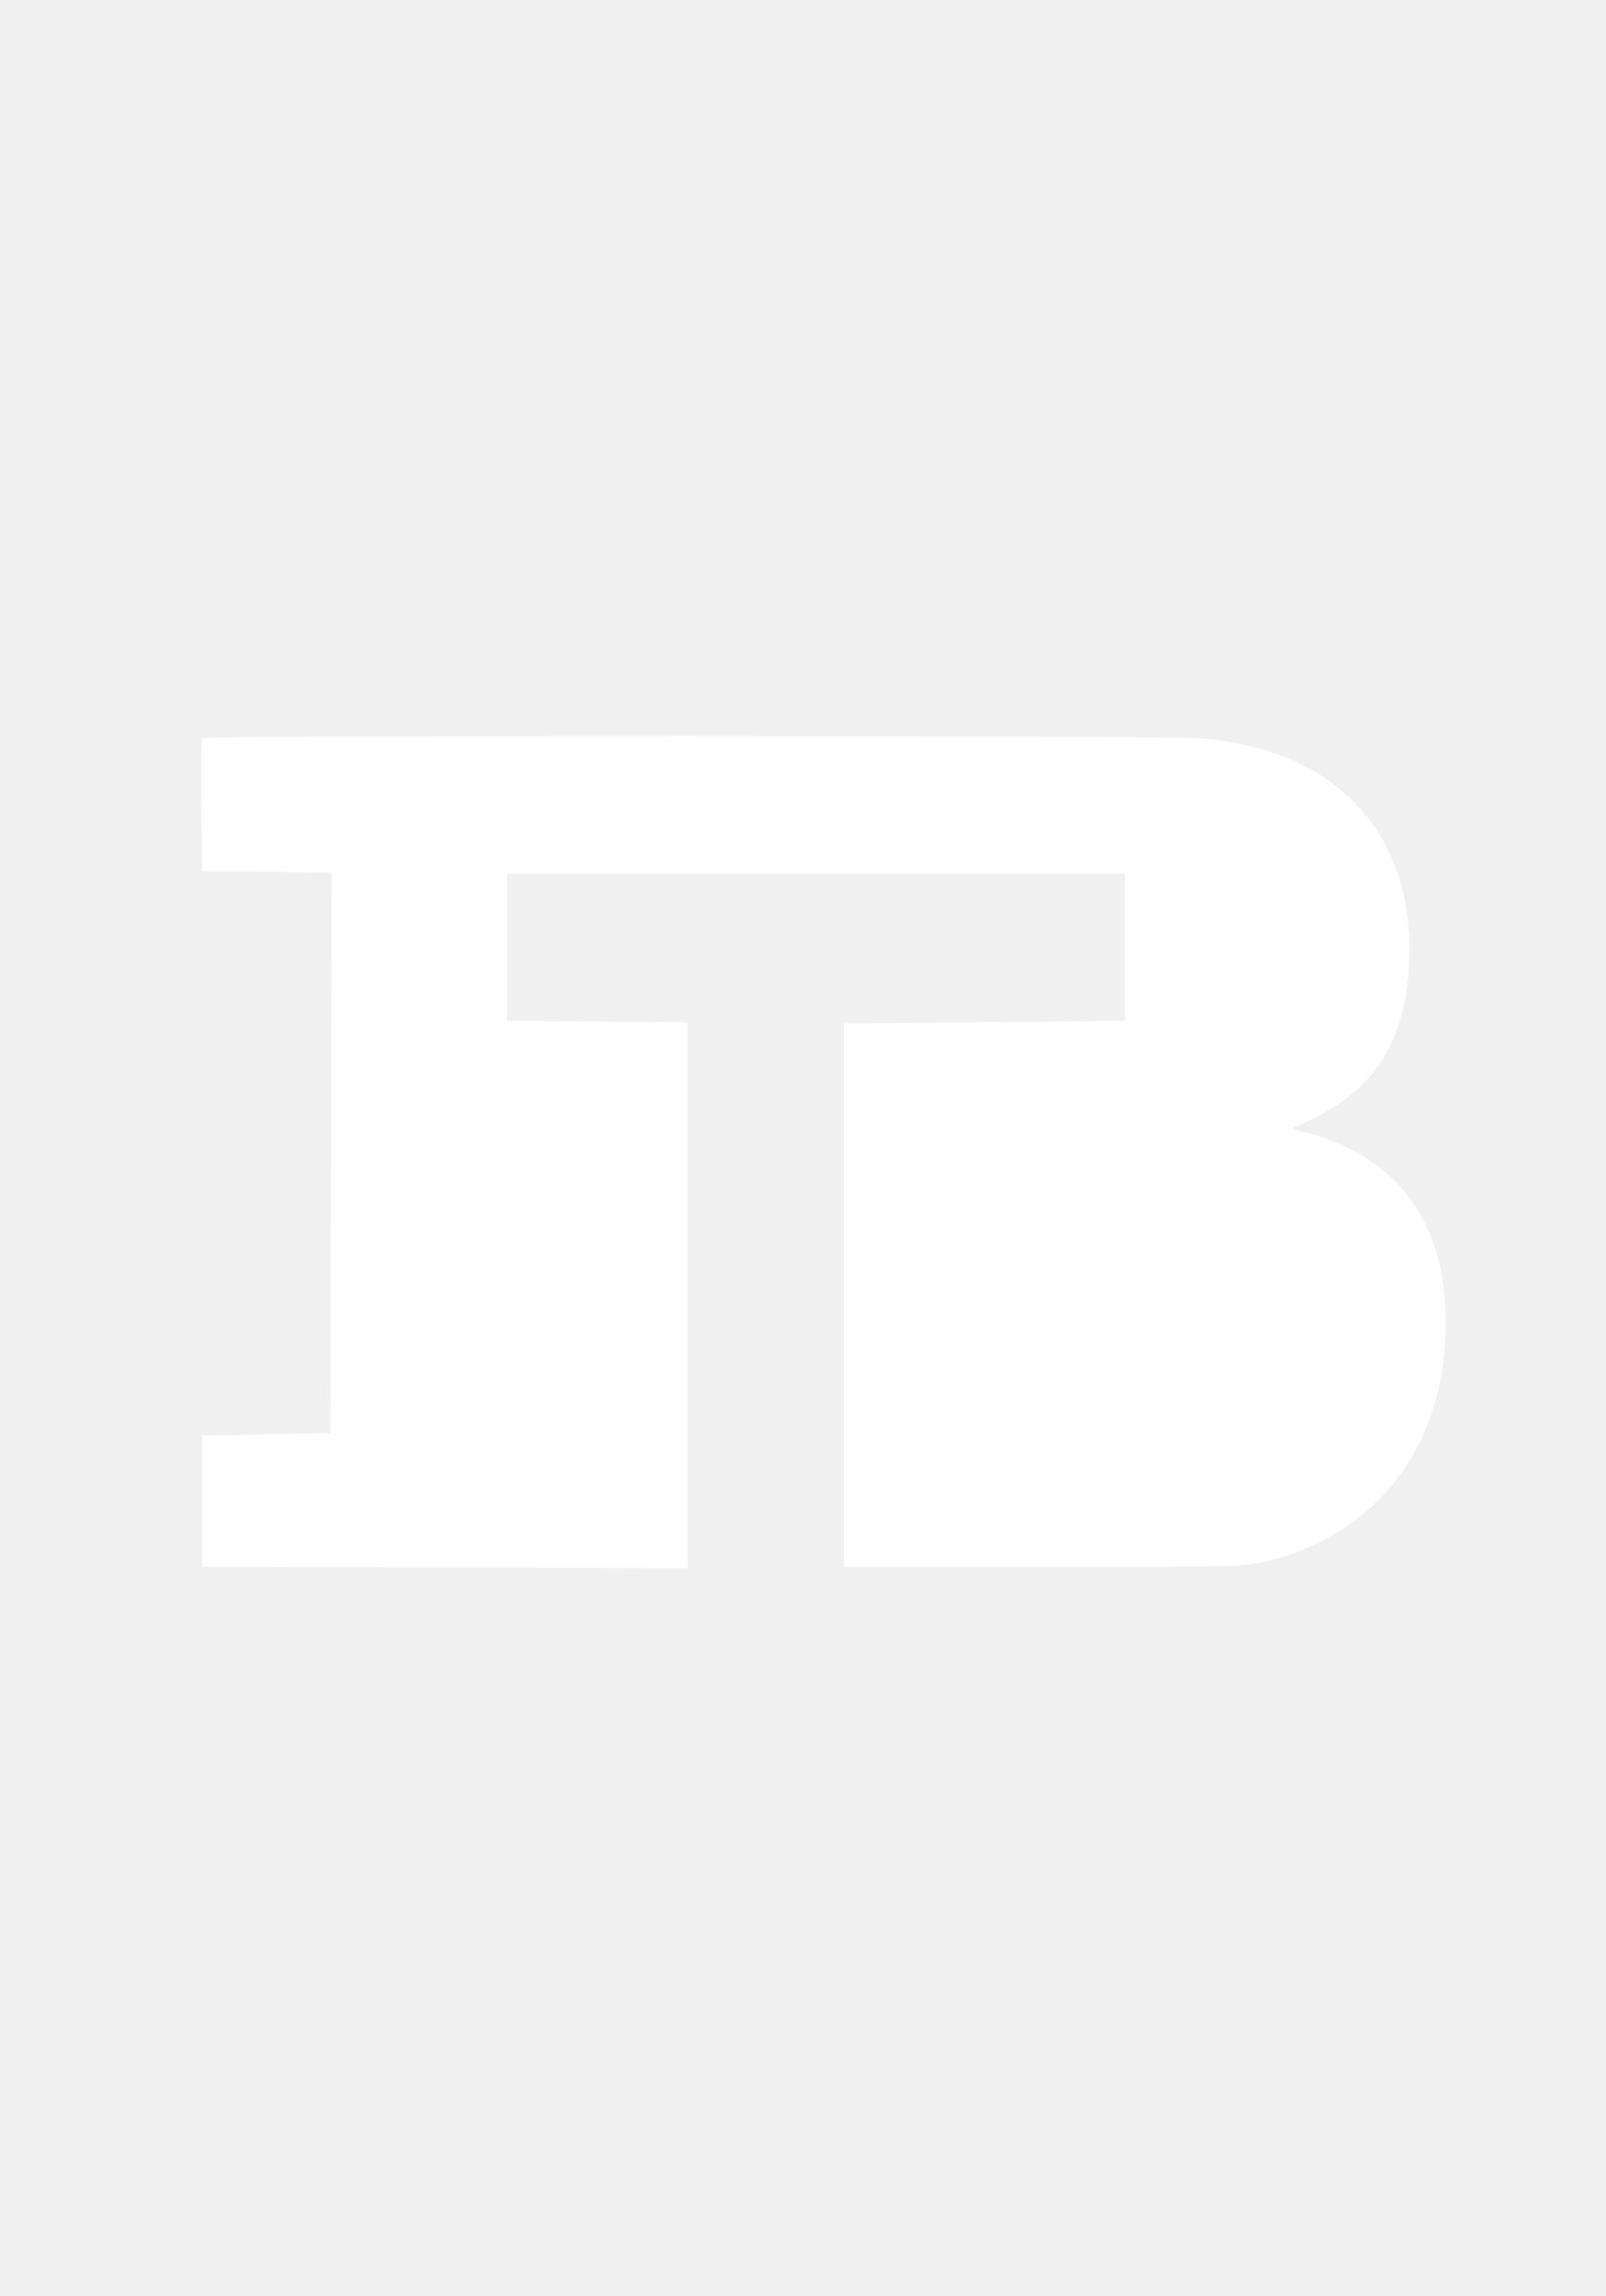
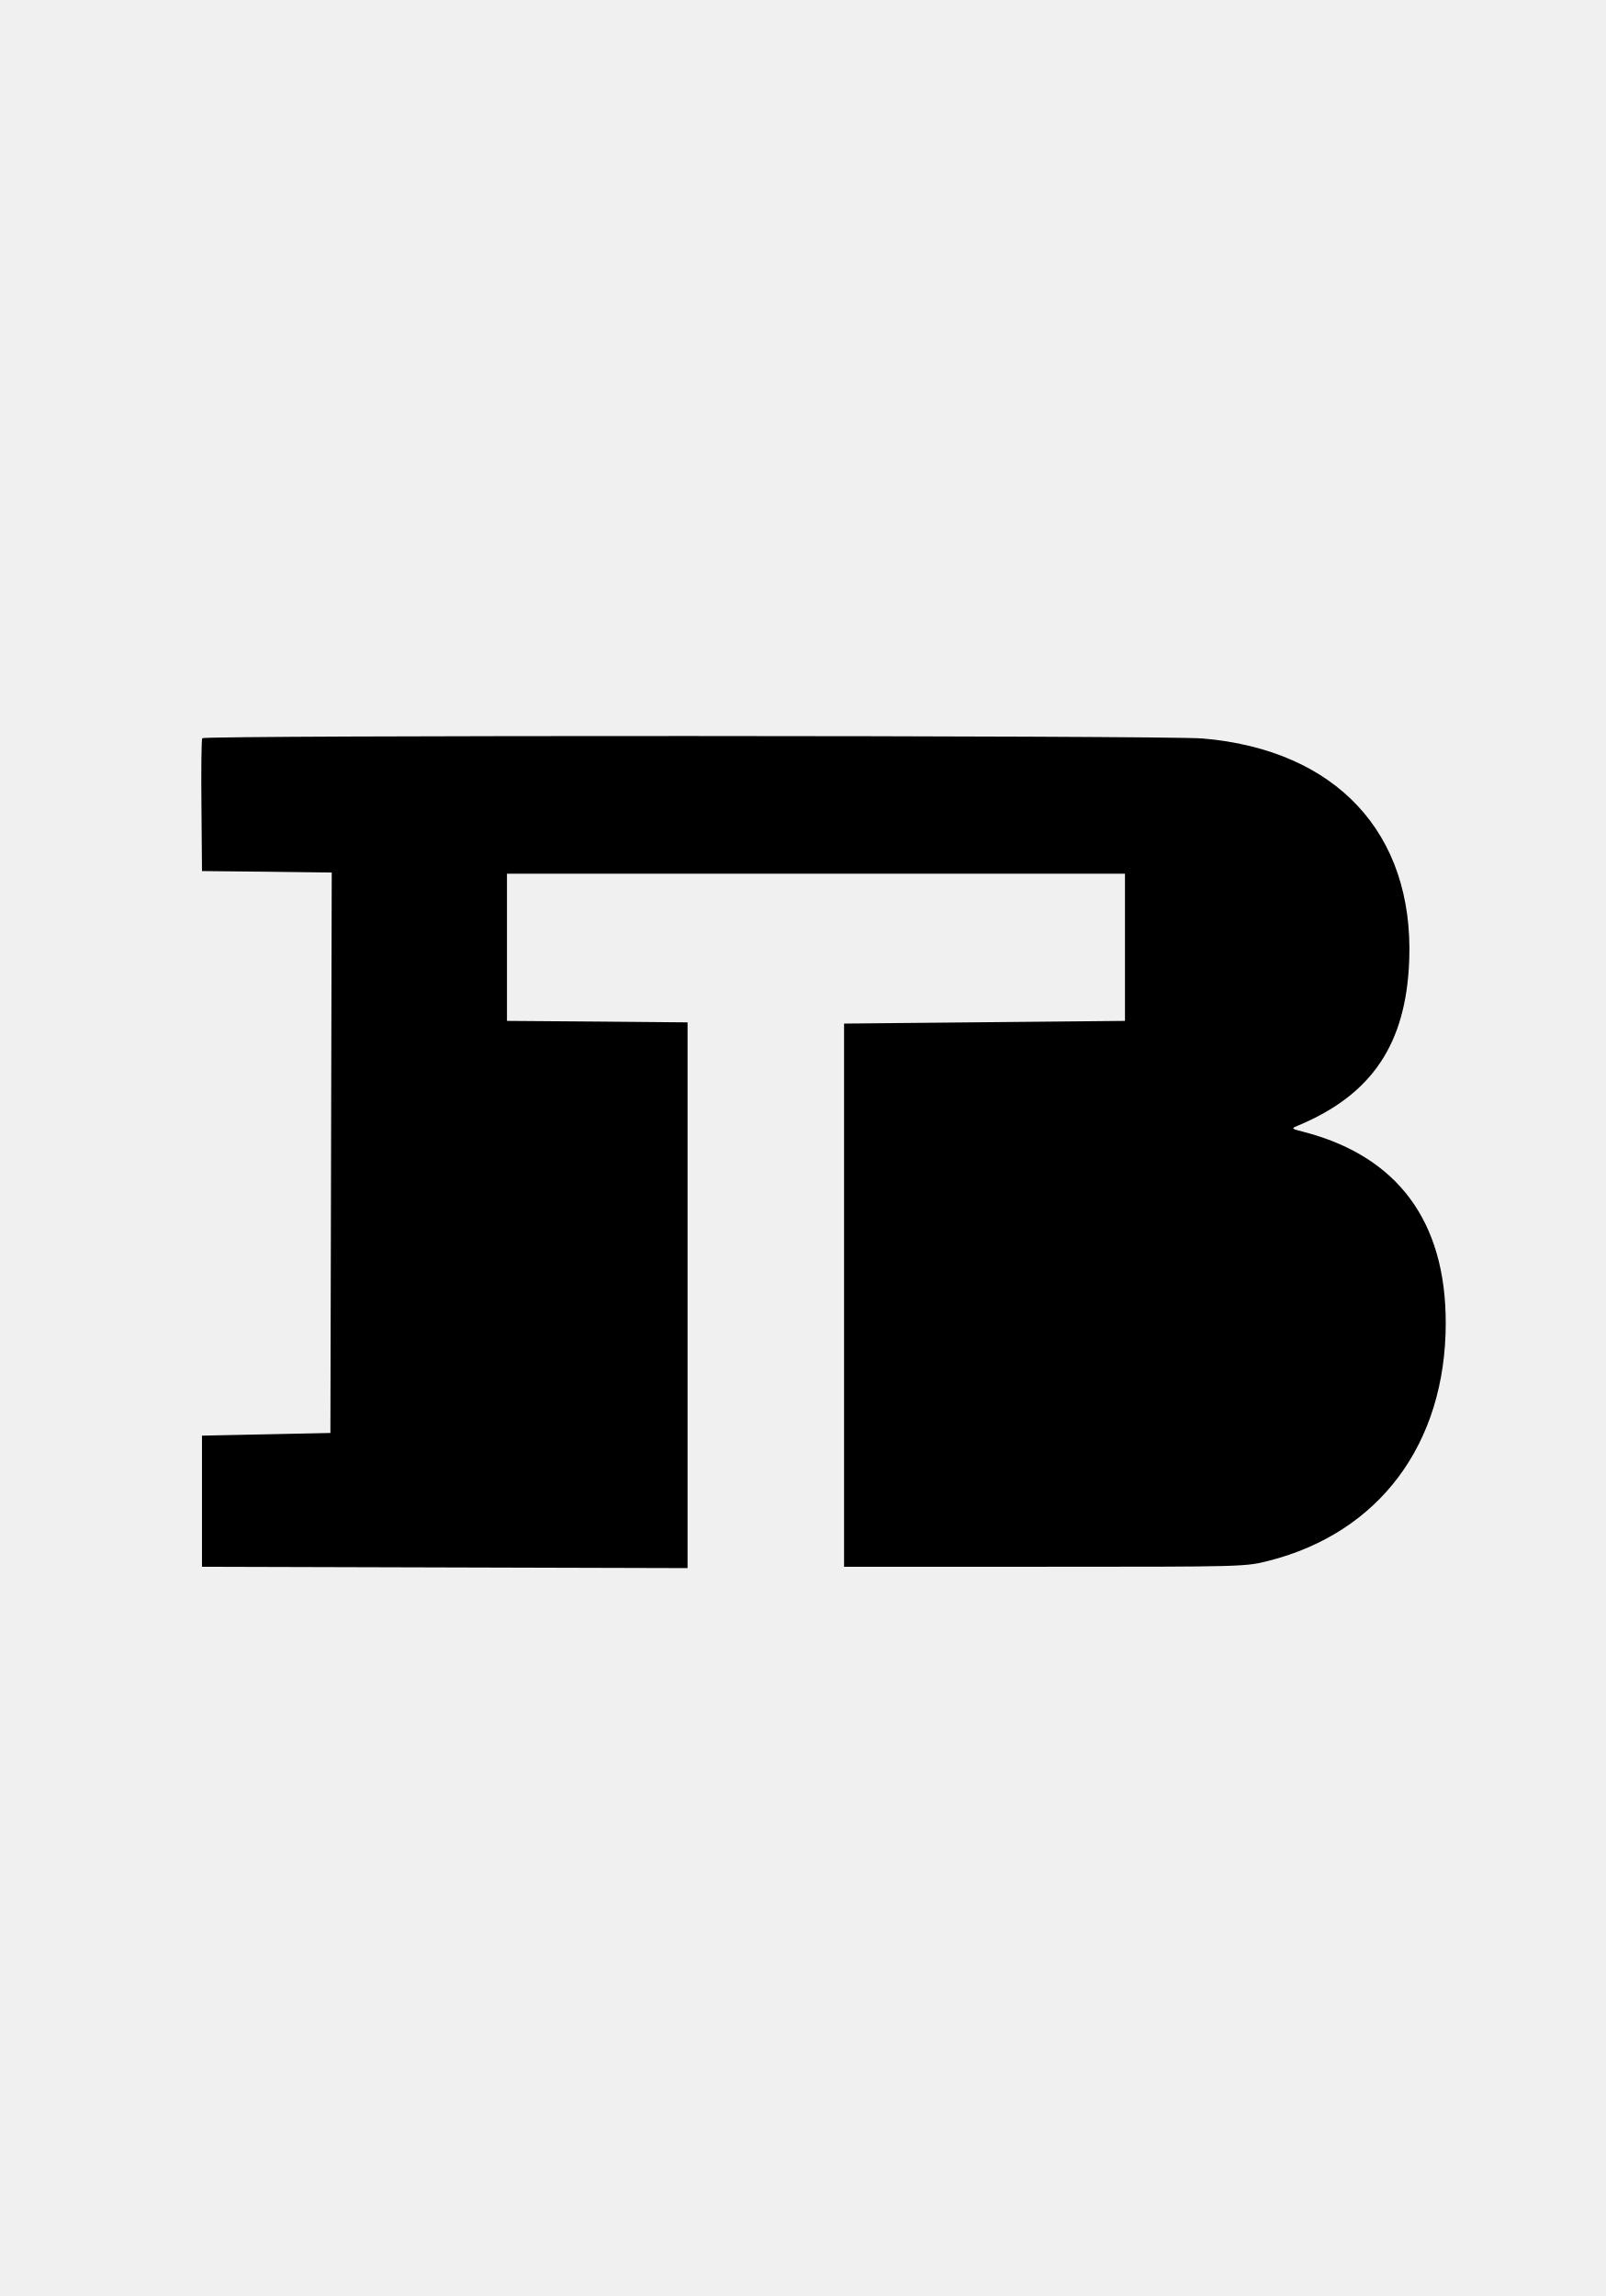
<svg xmlns="http://www.w3.org/2000/svg" version="1.0" width="1023pt" height="1463pt" viewBox="0 0 600 490" preserveAspectRatio="xMidYMid meet">
-   <g transform="translate(0,490) scale(0.05,-0.05)" fill="#ffffff" stroke="none">
+   <g transform="translate(0,490) scale(0.05,-0.05)" fill="currentColor" stroke="none">
    <path d="M1512 7963 c-6 -10 -9 -237 -6 -505 l4 -488 485 -5 485 -6 -5 -2094 -5 -2095 -480 -10 -480 -10 0 -490 0 -490 1815 -5 1815 -5 0 2040 0 2039 -675 6 -675 5 0 550 0 550 2310 0 2310 0 0 -550 0 -550 -1050 -10 -1050 -10 0 -2030 0 -2030 1500 0 c1489 0 1501 0 1676 45 827 211 1321 875 1322 1775 1 764 -362 1251 -1068 1432 -87 22 -88 24 -40 44 556 231 812 610 835 1239 35 948 -546 1571 -1545 1656 -279 23 -7464 25 -7478 2z" />
  </g>
</svg>
